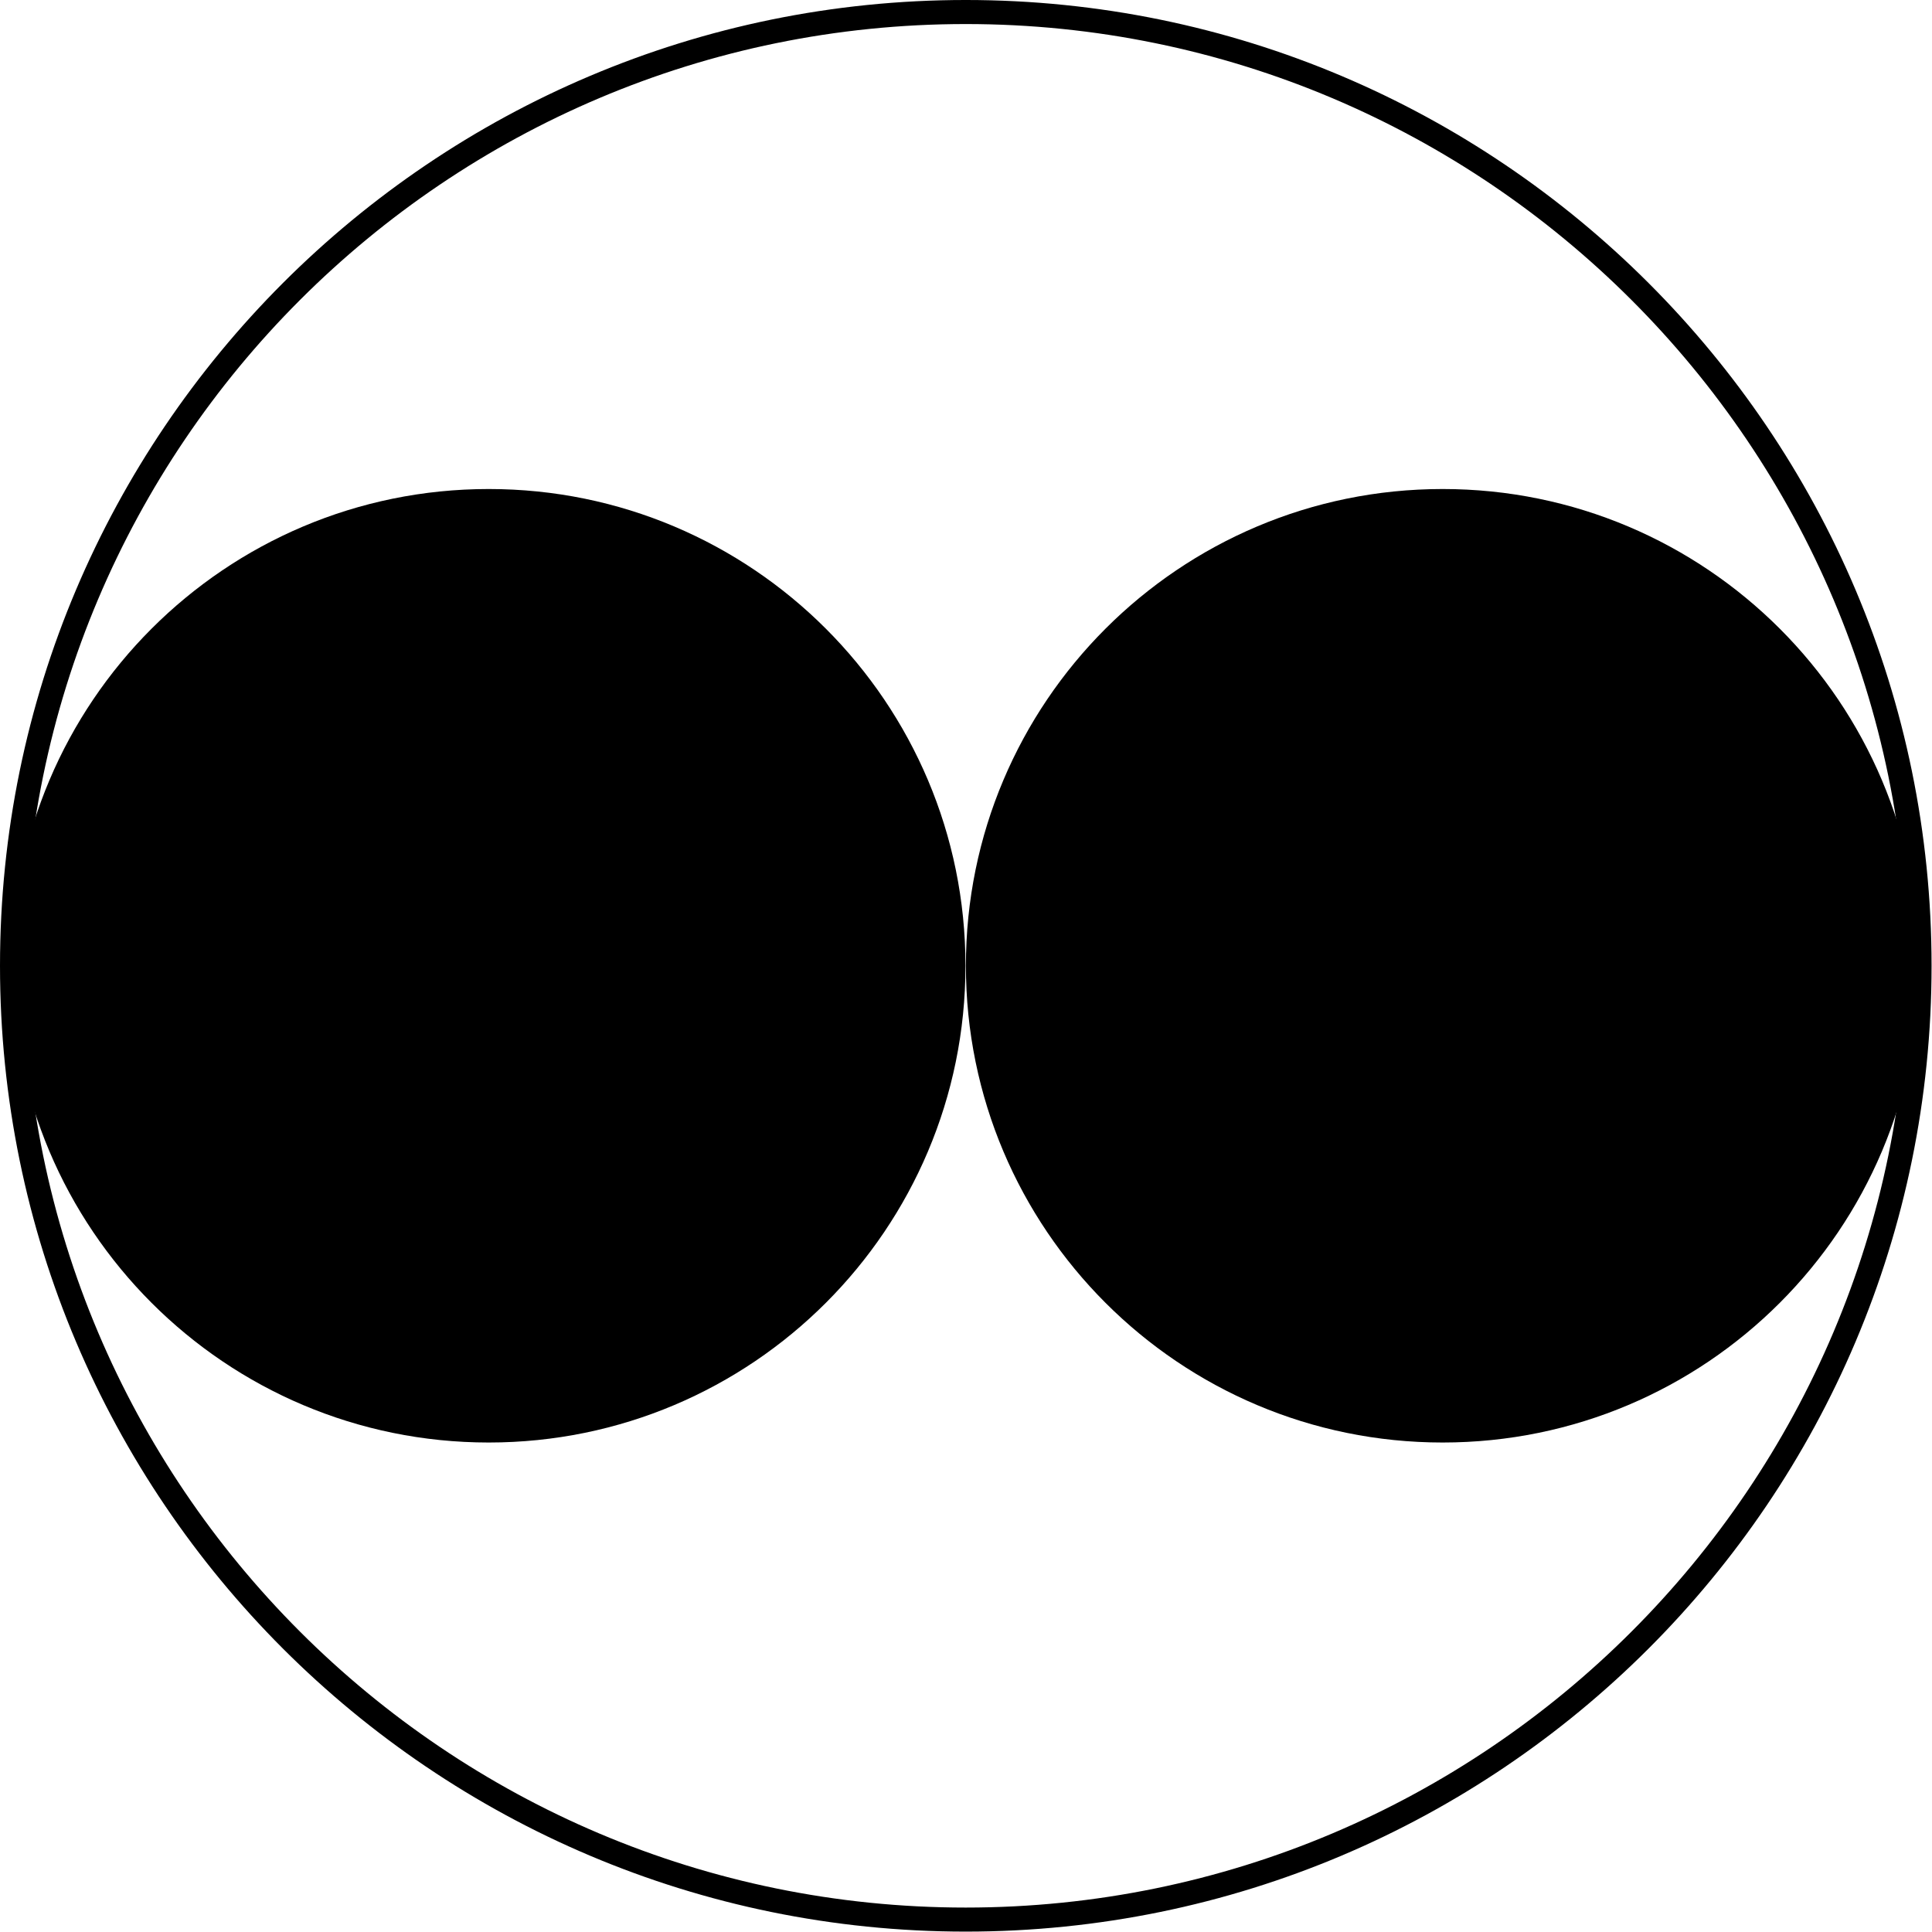
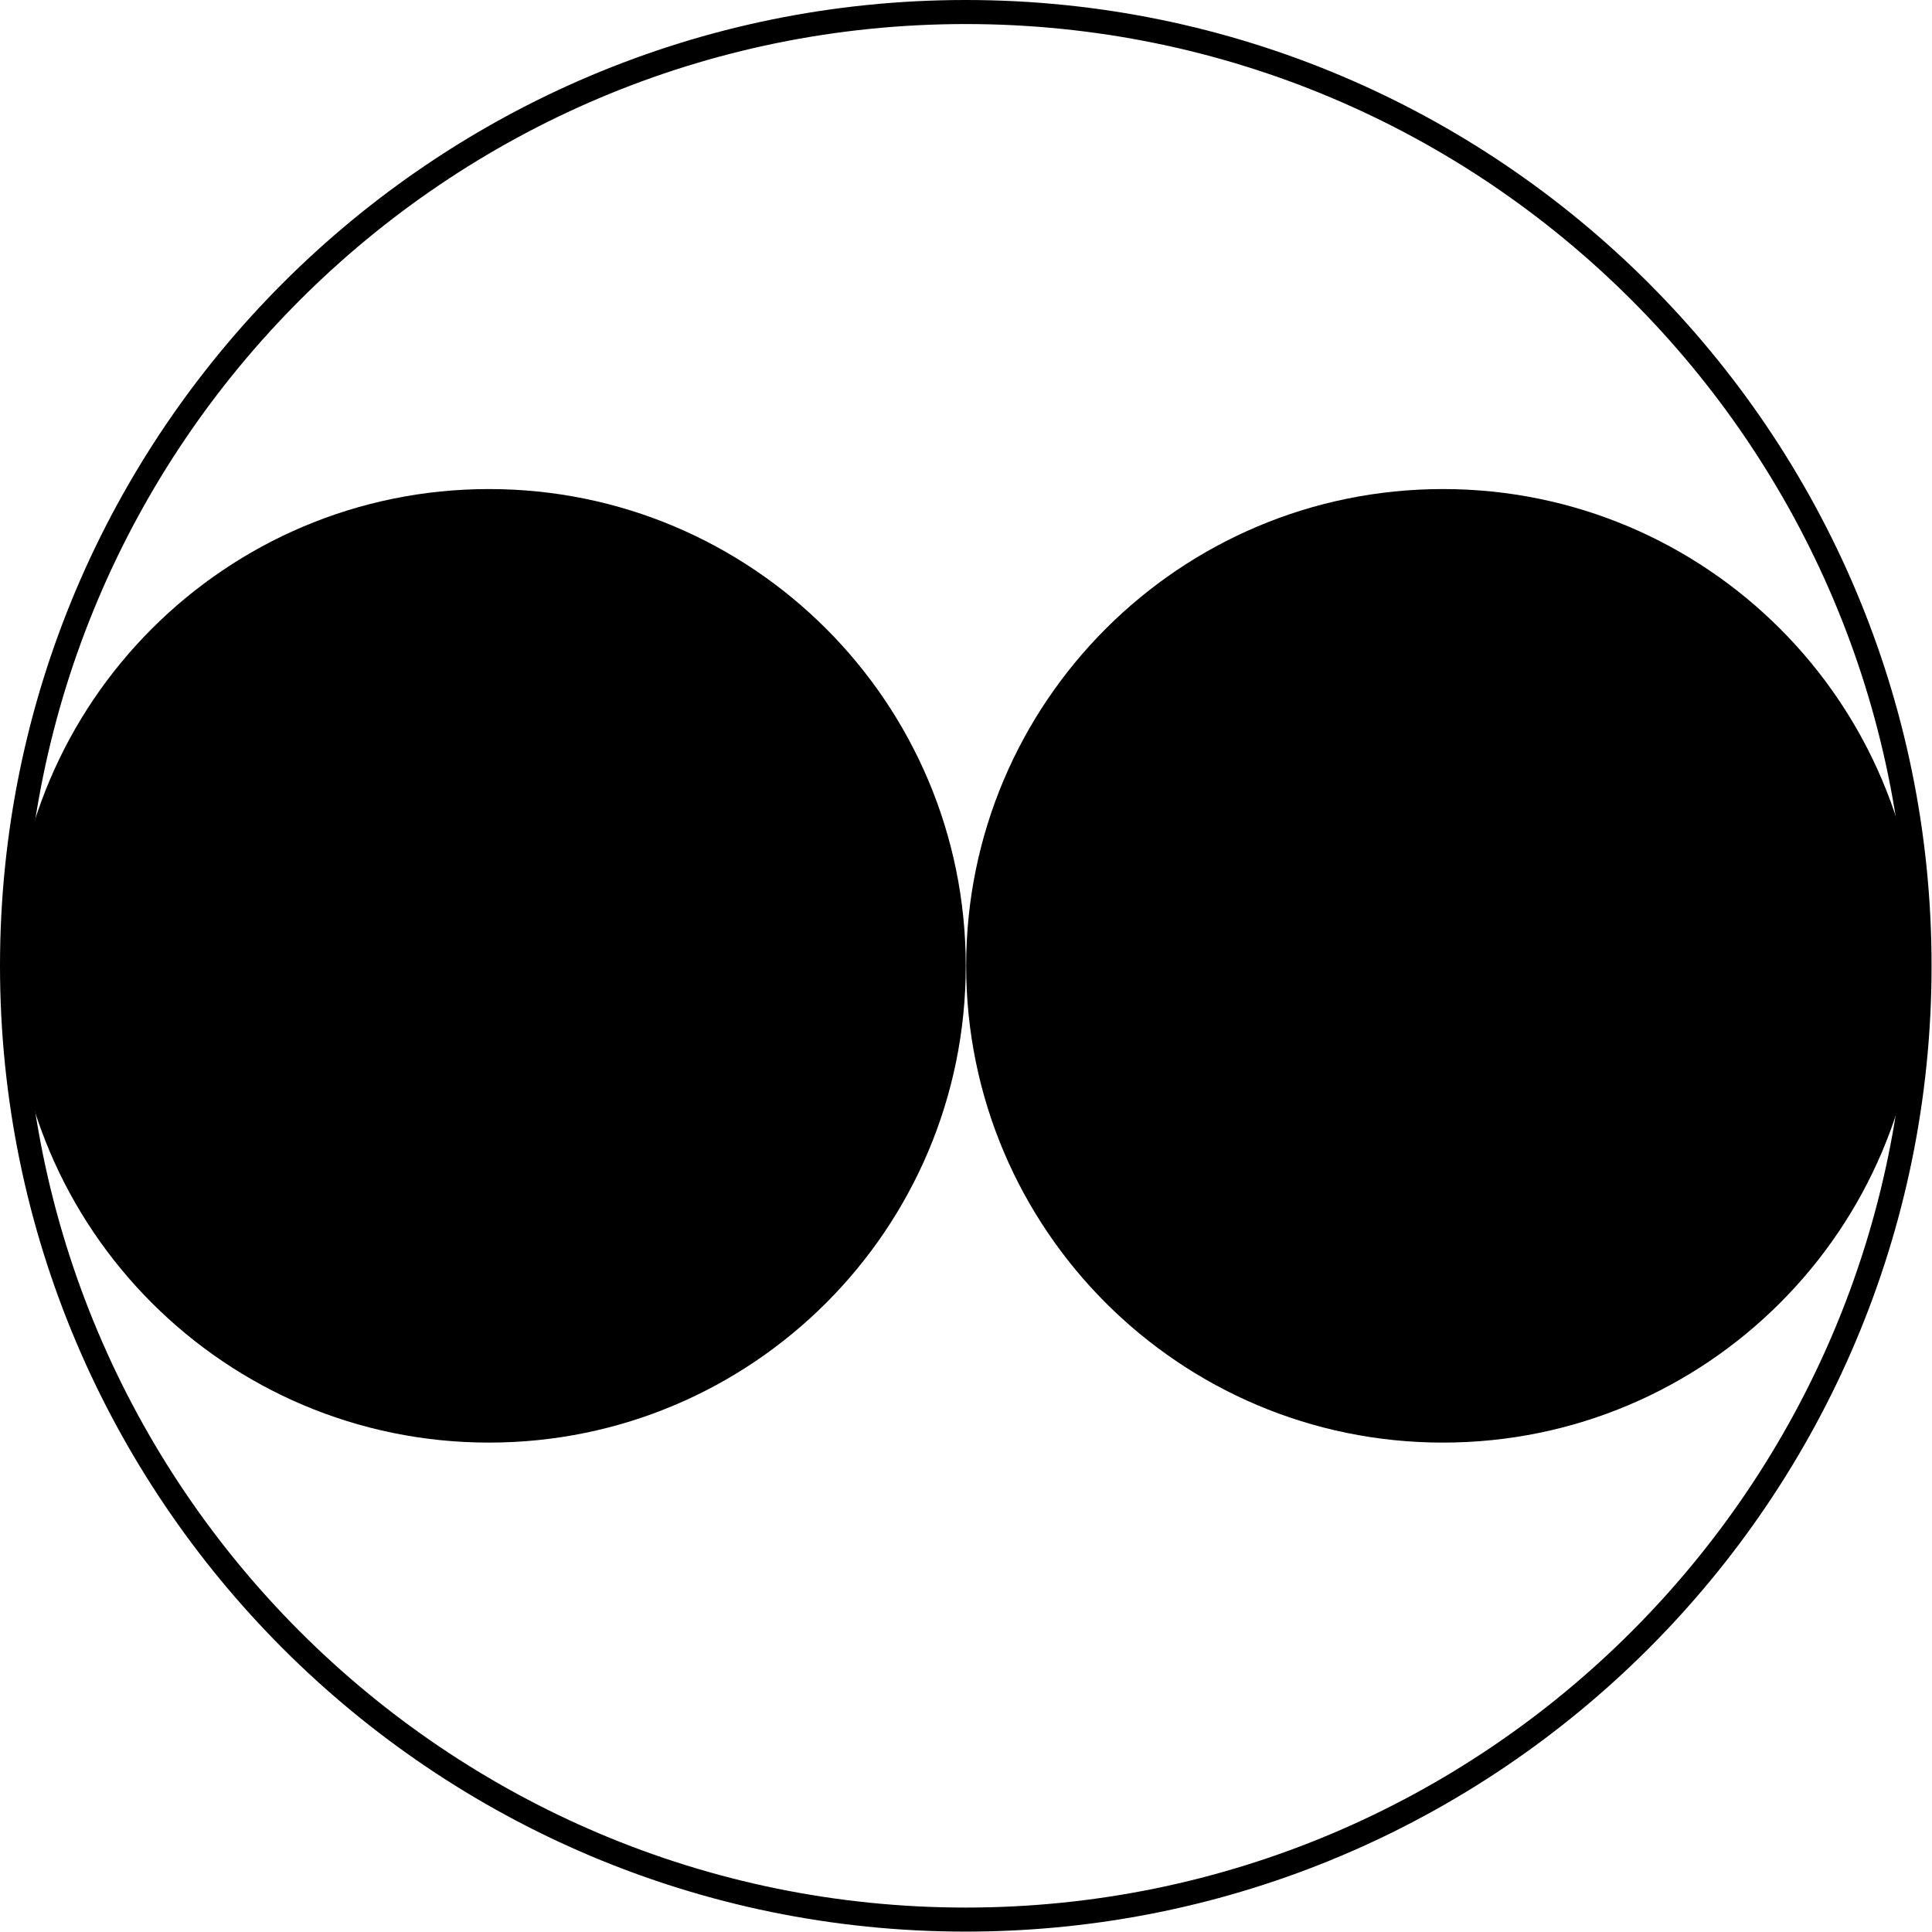
- <svg xmlns="http://www.w3.org/2000/svg" width="100%" height="100%" viewBox="0 0 170 170" version="1.1" xml:space="preserve" style="fill-rule:evenodd;clip-rule:evenodd;stroke-linejoin:round;stroke-miterlimit:2;">
-   <g transform="matrix(1,0,0,1,-635.631,-1.43854)">
-     <g transform="matrix(0.0382184,0,0,0.0382184,184.117,-31.6516)">
-       <circle cx="15135.5" cy="3089.34" r="1097.64" />
-     </g>
-     <g transform="matrix(0.0382184,0,0,0.0382184,100.179,-31.6516)">
-       <circle cx="15135.5" cy="3089.34" r="1097.64" />
-     </g>
-     <g transform="matrix(0.0764594,0,0,0.0764595,-436.643,-149.788)">
-       <path d="M15135.5,1977.86C14828.8,1977.86 14550.9,2102.37 14349.7,2303.56C14148.6,2504.75 14024.1,2782.62 14024.1,3089.34C14024.1,3396.06 14148.6,3673.93 14349.7,3875.12C14550.9,4076.31 14828.8,4200.81 15135.5,4200.81C15442.2,4200.81 15720.1,4076.31 15921.3,3875.12C16122.5,3673.93 16247,3396.06 16247,3089.34C16247,2782.62 16122.5,2504.75 15921.3,2303.56C15720.1,2102.37 15442.2,1977.86 15135.5,1977.86ZM15135.5,2005.54C15434.6,2005.54 15705.6,2126.95 15901.7,2323.13C16097.9,2519.3 16219.3,2790.25 16219.3,3089.34C16219.3,3388.42 16097.9,3659.37 15901.7,3855.55C15705.6,4051.73 15434.6,4173.14 15135.5,4173.14C14836.4,4173.14 14565.5,4051.73 14369.3,3855.55C14173.1,3659.37 14051.7,3388.42 14051.7,3089.34C14051.7,2790.25 14173.1,2519.3 14369.3,2323.13C14565.5,2126.95 14836.4,2005.54 15135.5,2005.54Z" />
-     </g>
-   </g>
+ <svg xmlns="http://www.w3.org/2000/svg" viewBox="0 0 170 170" fill-rule="evenodd" clip-rule="evenodd" stroke-linejoin="round" stroke-miterlimit="2">
+   <circle cx="15135.5" cy="3089.34" r="1097.64" transform="matrix(.03822 0 0 .03822 -451.514 -33.09)" />
+   <circle cx="15135.5" cy="3089.34" r="1097.64" transform="matrix(.03822 0 0 .03822 -535.452 -33.09)" />
+   <path d="M84.977 0C61.527 0 40.28 9.52 24.895 24.903 9.52 40.285 0 61.53 0 84.983c0 23.452 9.52 44.697 24.895 60.08 15.384 15.383 36.632 24.902 60.082 24.902 23.45 0 44.698-9.519 60.082-24.902 15.384-15.383 24.903-36.628 24.903-60.08 0-23.452-9.52-44.698-24.903-60.08C129.675 9.52 108.427 0 84.977 0zm0 2.116c22.87 0 43.59 9.283 58.583 24.283 15.002 14.999 24.284 35.716 24.284 58.584 0 22.867-9.282 43.584-24.284 58.584-14.993 15-35.714 24.283-58.583 24.283s-43.582-9.283-58.583-24.283c-15.001-15-24.283-35.717-24.283-58.584 0-22.868 9.282-43.585 24.283-58.584 15.001-15 35.714-24.283 58.583-24.283z" />
</svg>
